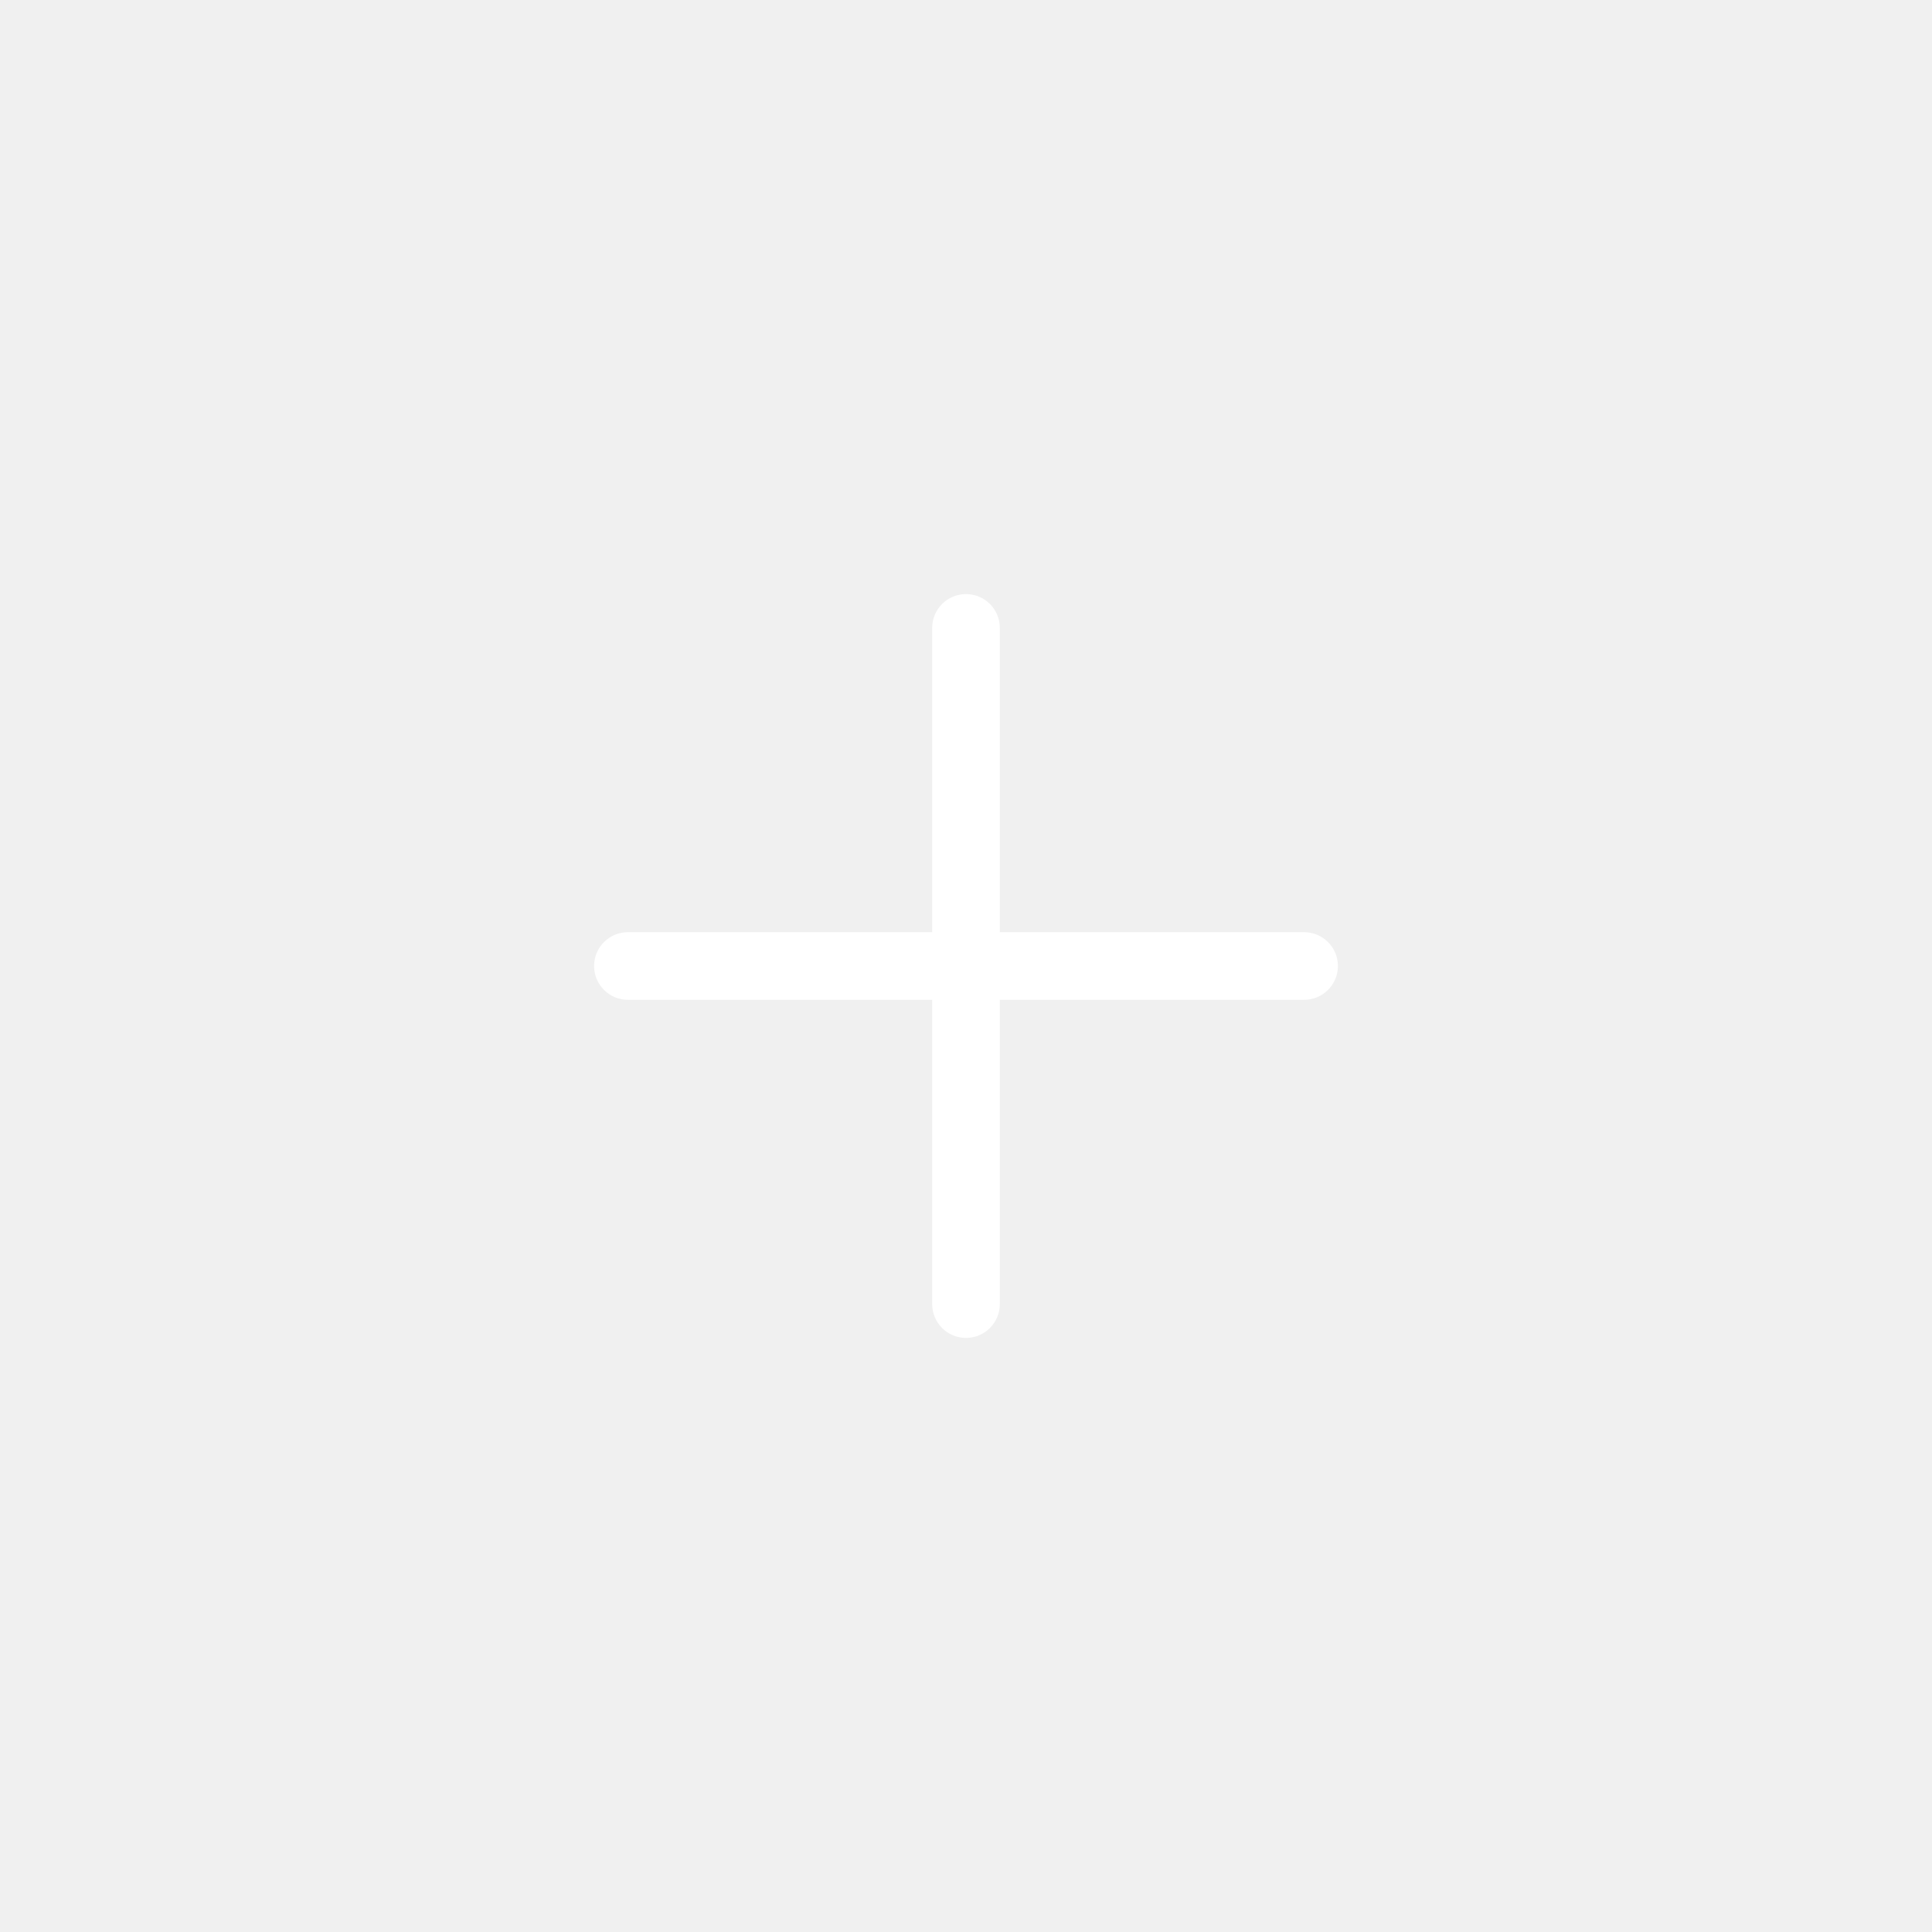
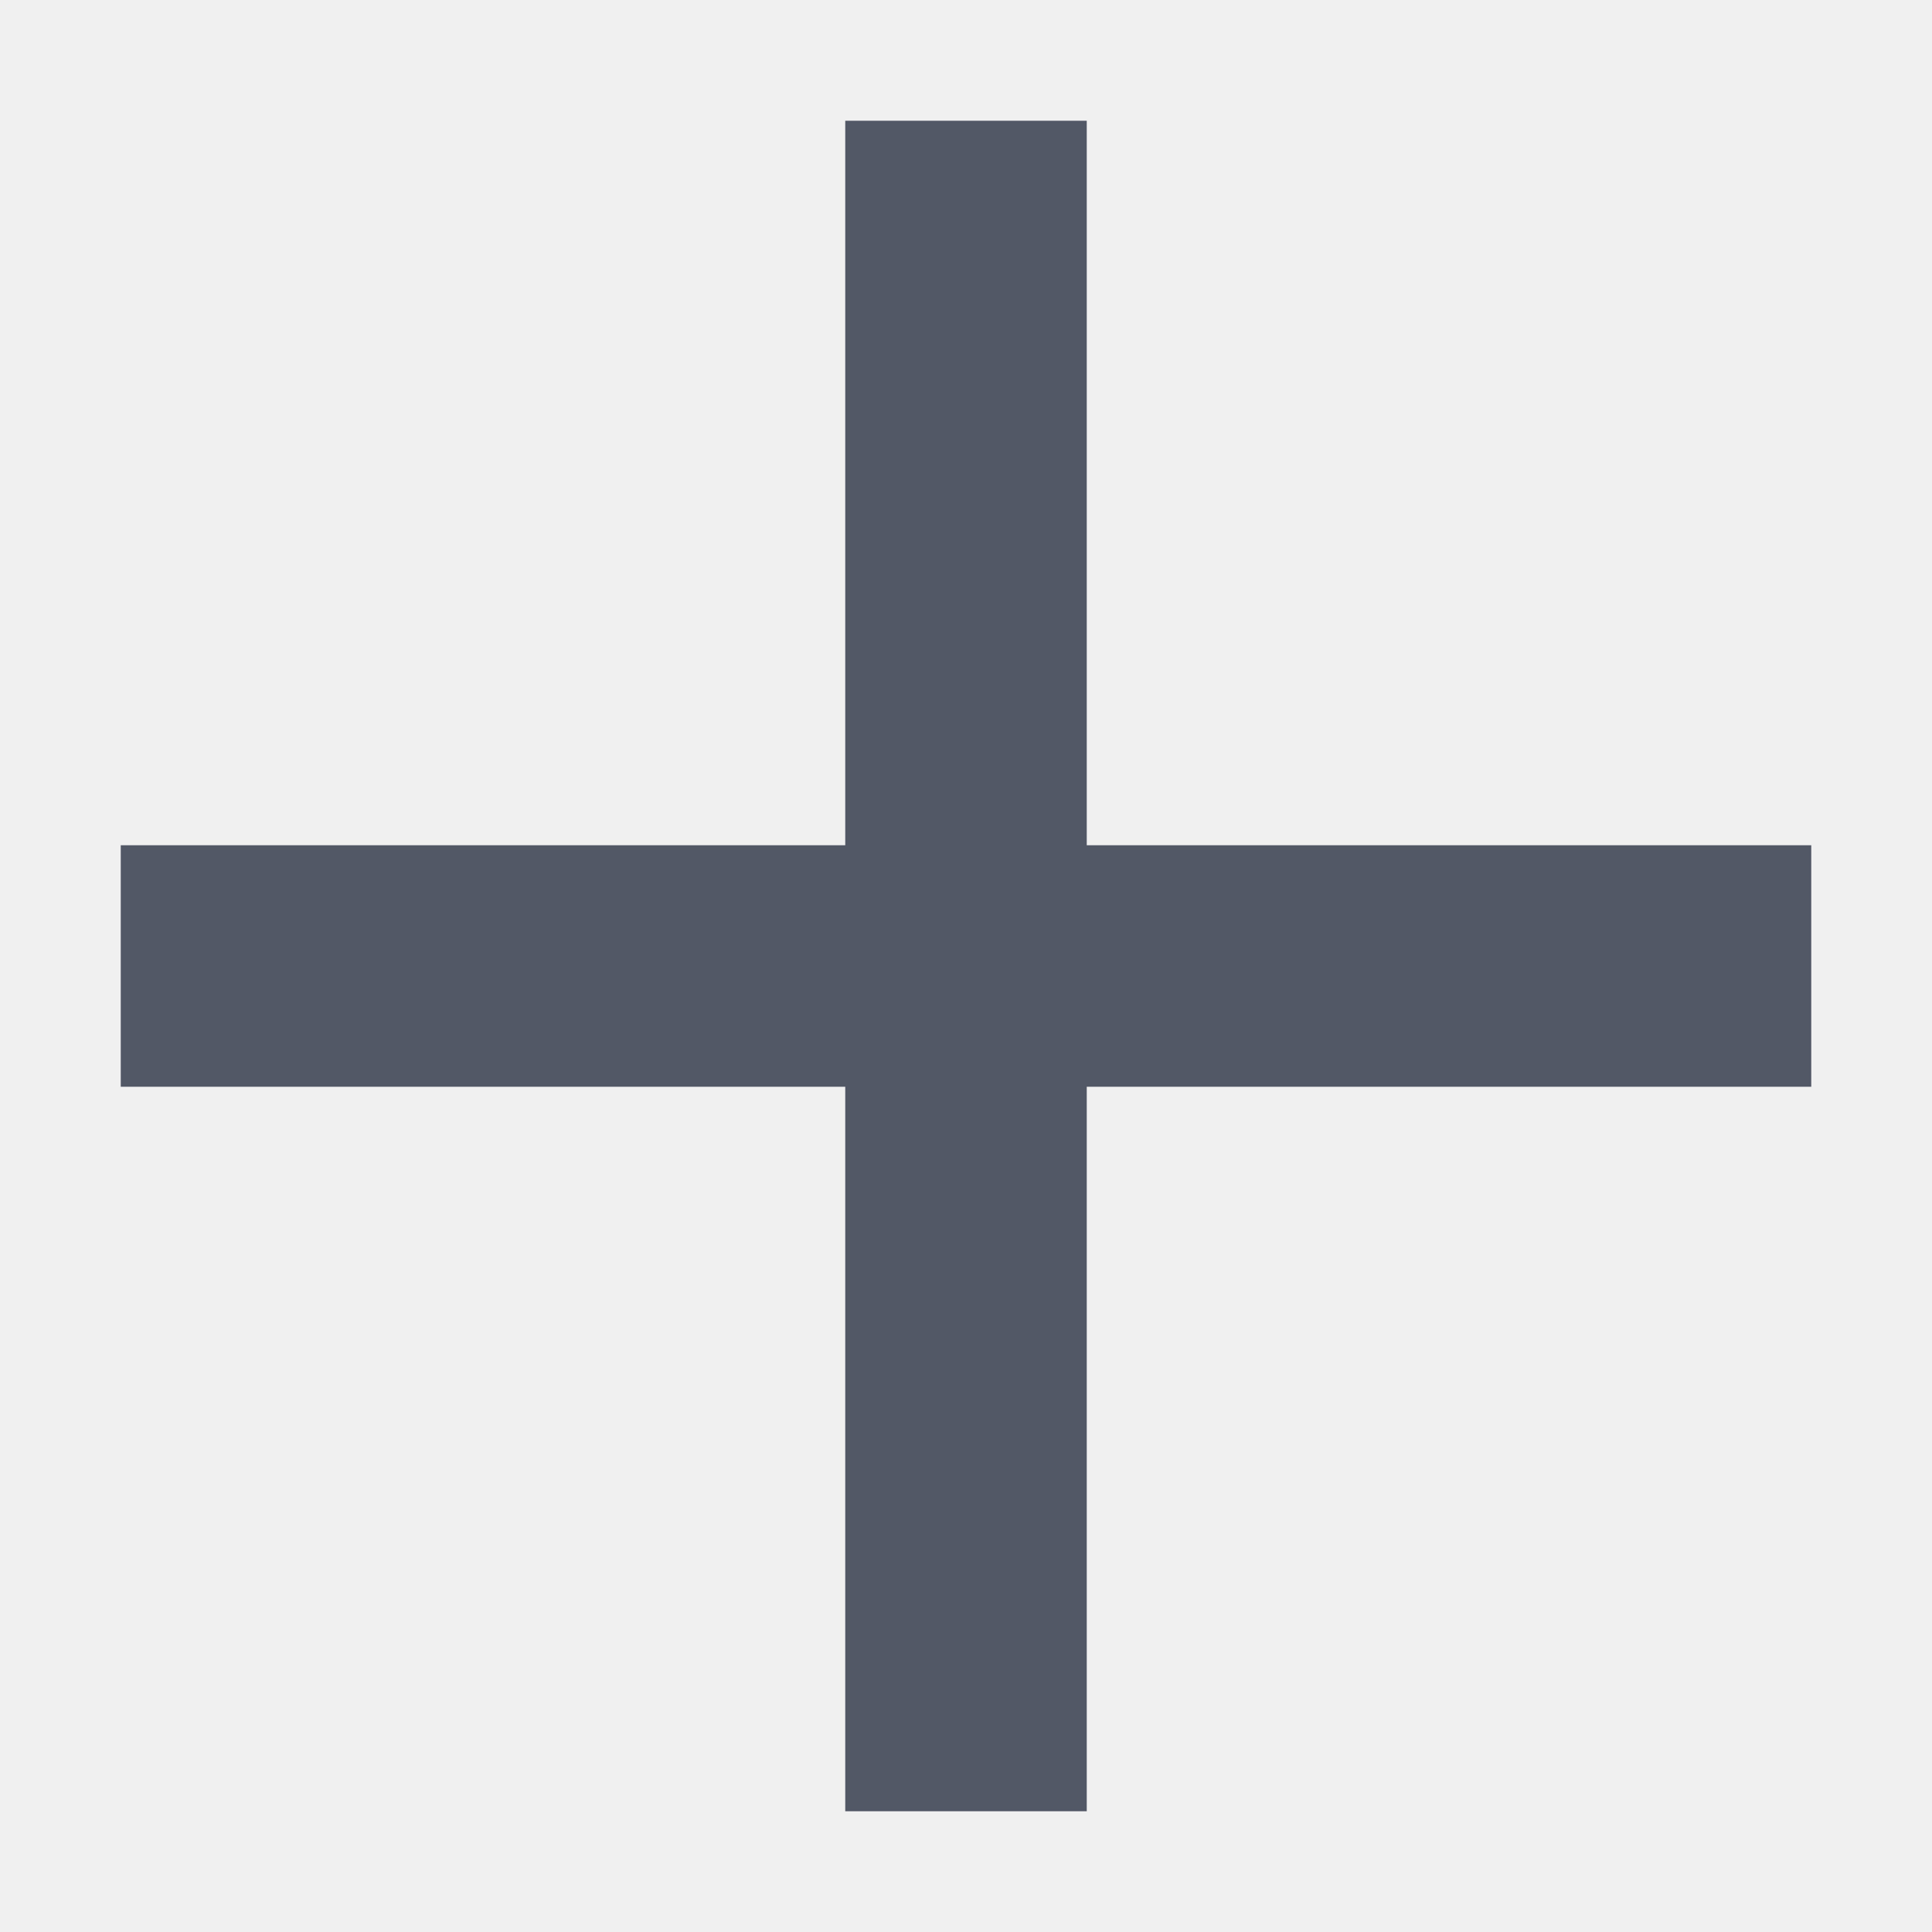
- <svg xmlns="http://www.w3.org/2000/svg" width="40" height="40" viewBox="0 0 40 40" fill="none">
-   <path fill-rule="evenodd" clip-rule="evenodd" d="M20.7 13C20.7 12.613 20.387 12.3 20 12.3C19.613 12.3 19.3 12.613 19.3 13V19.3H13C12.613 19.3 12.3 19.613 12.3 20C12.3 20.386 12.613 20.7 13 20.7H19.3V27C19.3 27.386 19.613 27.7 20 27.7C20.387 27.7 20.7 27.386 20.7 27V20.7H27C27.387 20.7 27.7 20.386 27.7 20C27.7 19.613 27.387 19.3 27 19.3H20.7V13Z" fill="white" />
+ <svg xmlns="http://www.w3.org/2000/svg" width="16" height="16" viewBox="0 0 16 16" fill="none">
+   <g id="icons">
+     <path id="Vector" d="M15 9H9V15H7V9H1V7H7V1H9V7H15V9Z" fill="#525866" />
+   </g>
</svg>
